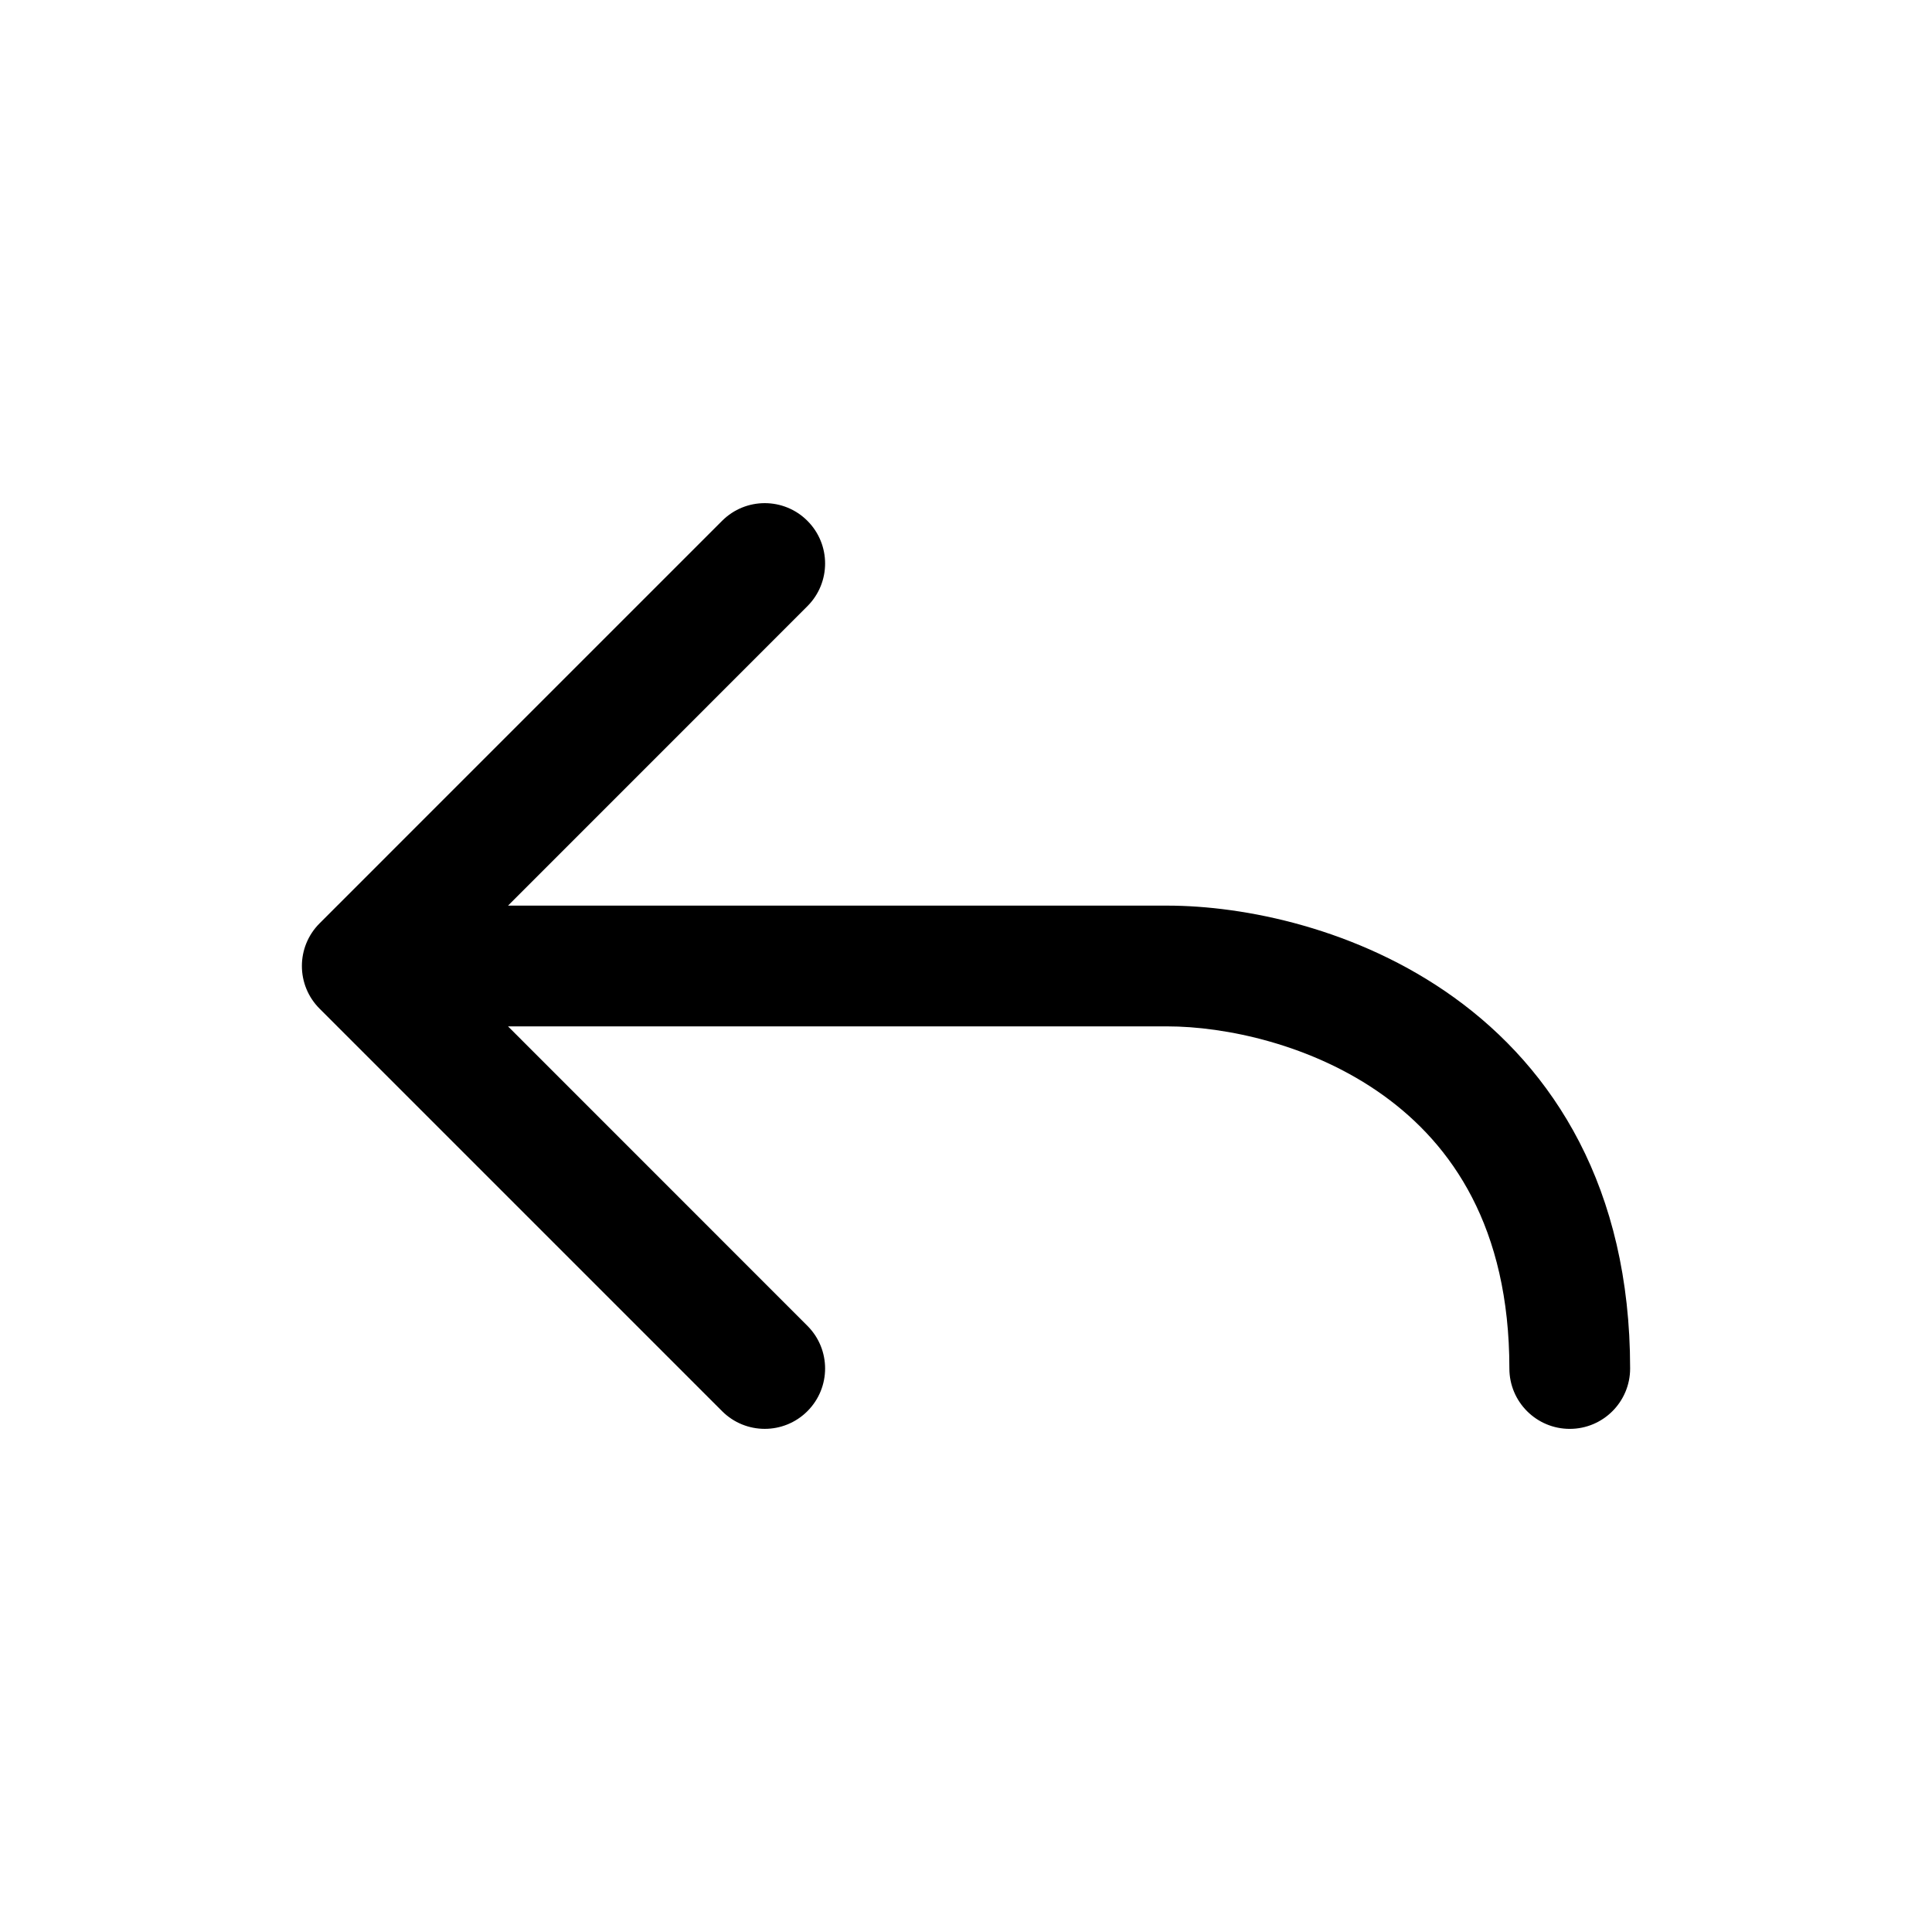
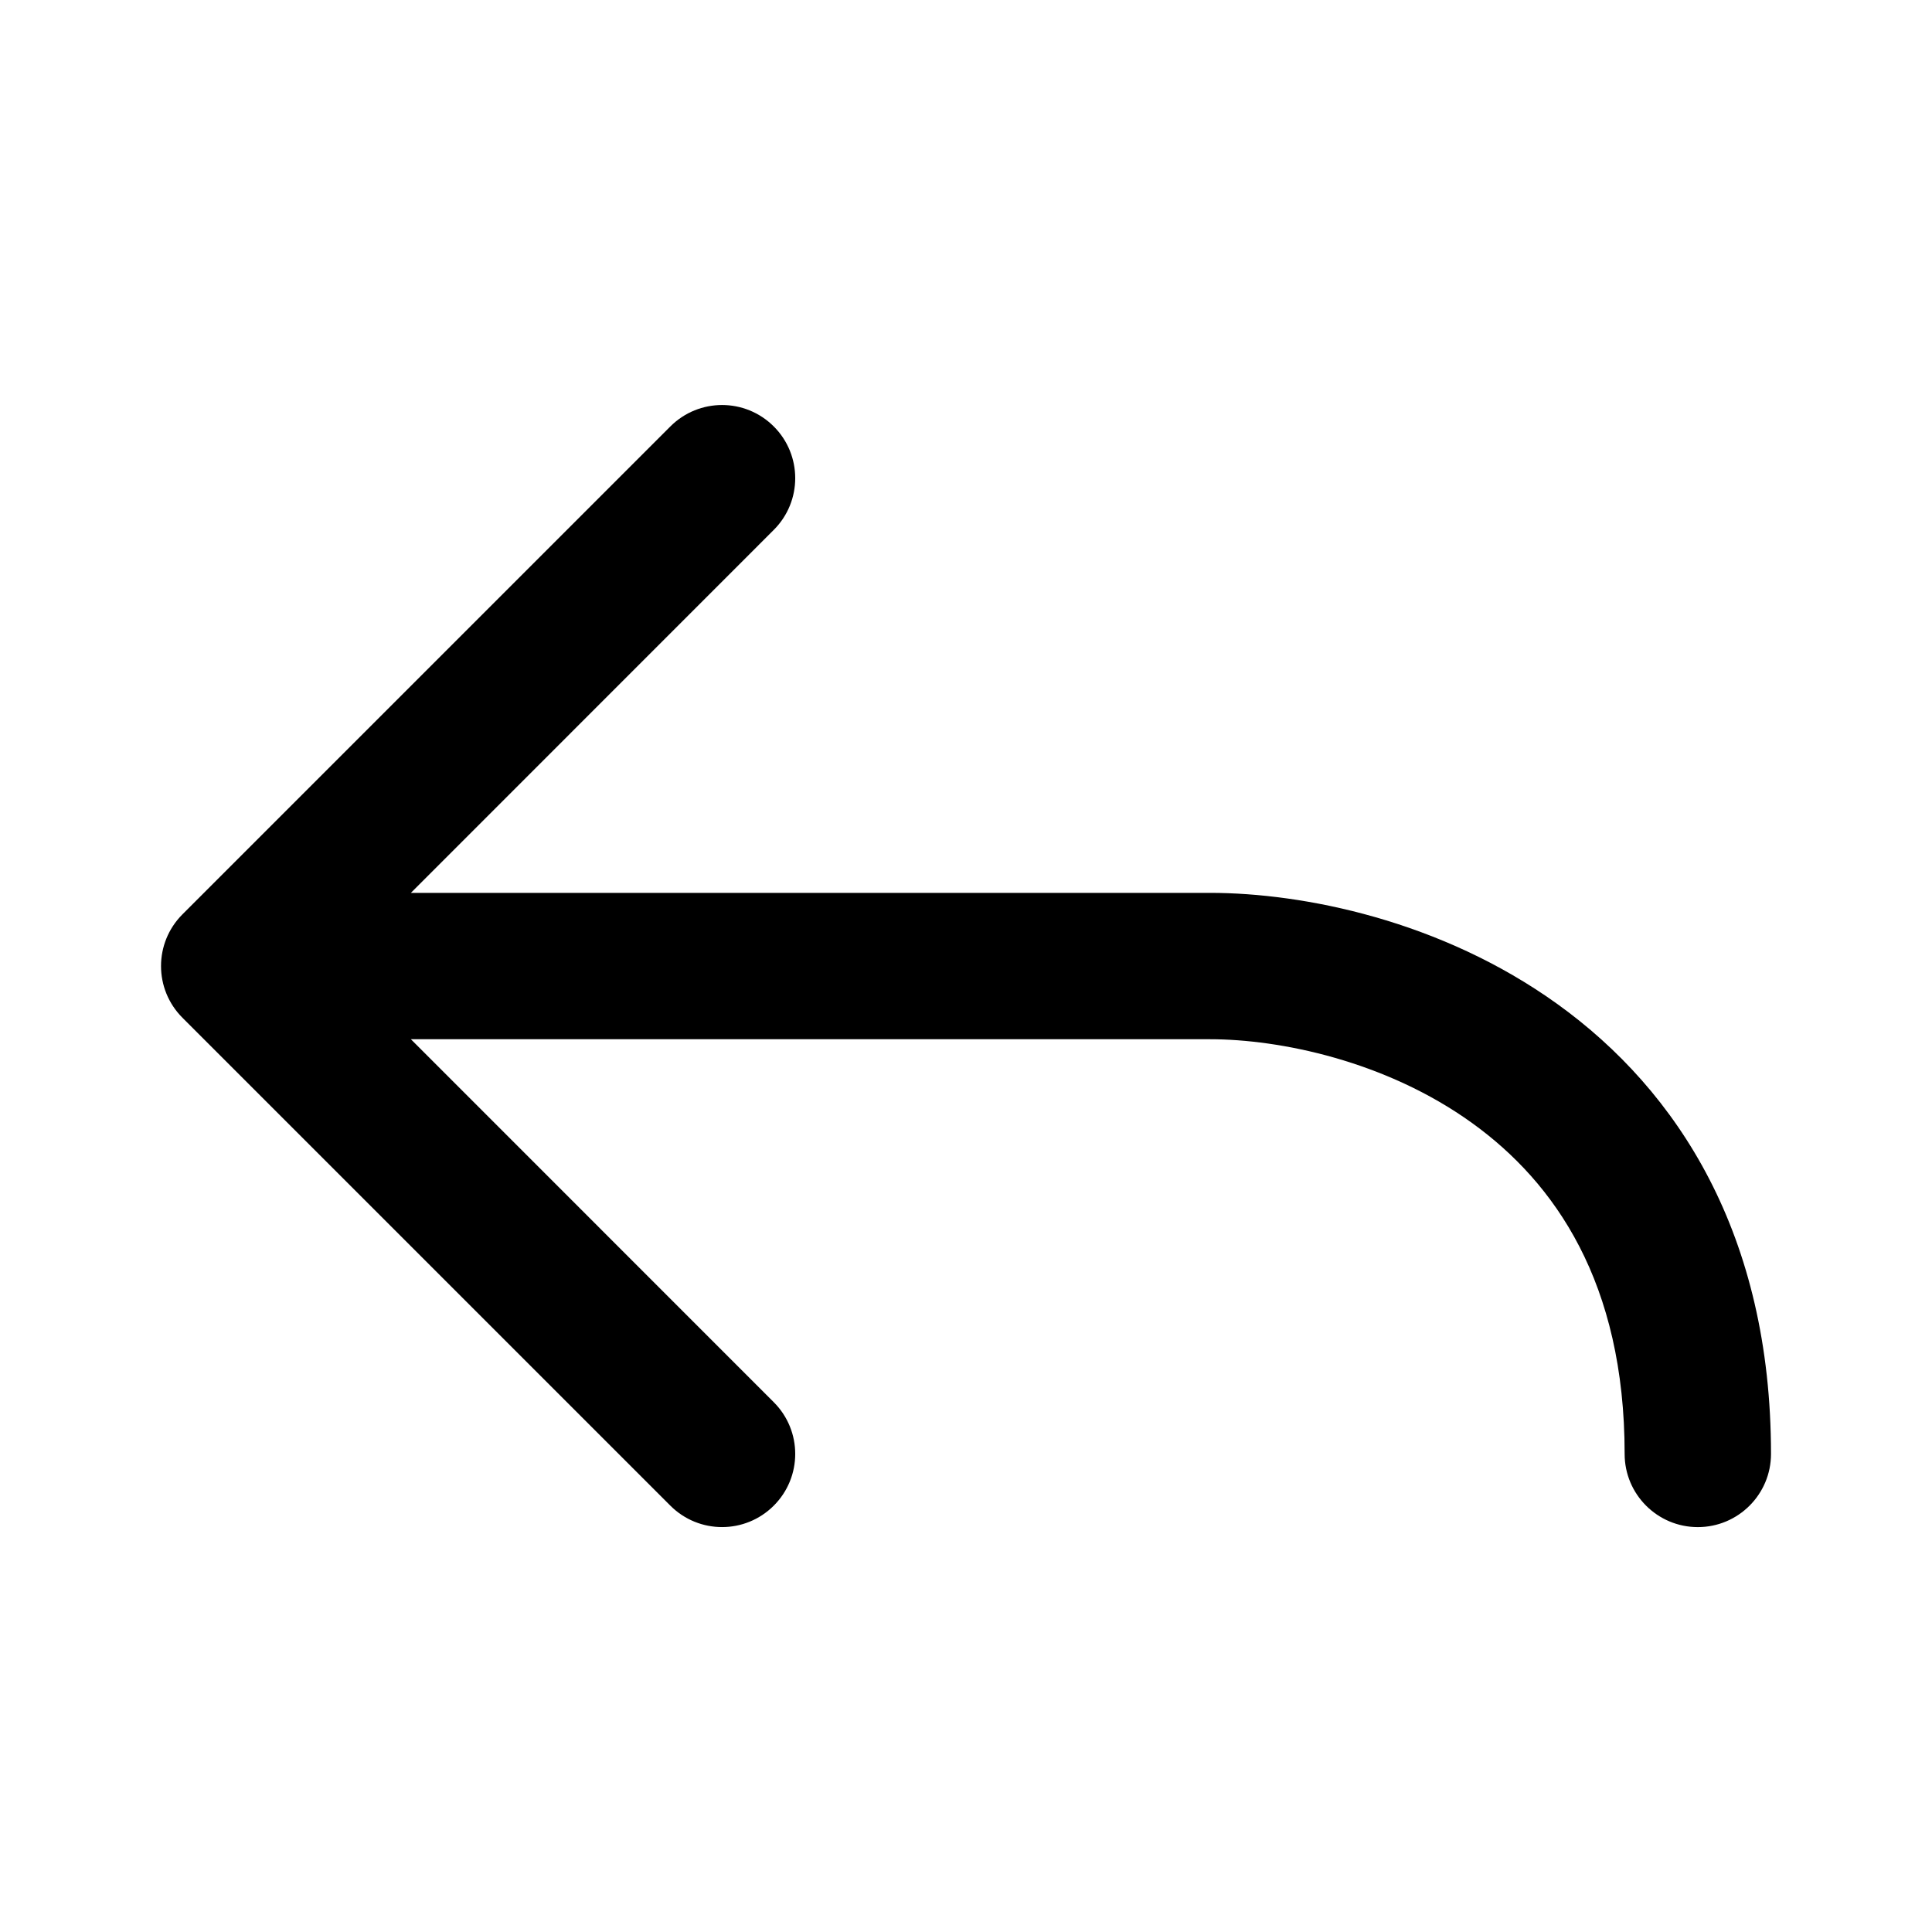
- <svg xmlns="http://www.w3.org/2000/svg" viewBox="0 0 24 24" fill="none">
-   <path fill-rule="evenodd" clip-rule="evenodd" d="M10.03 6.47C10.323 6.763 10.323 7.237 10.03 7.53L6.311 11.25L14.5 11.25C15.453 11.25 16.867 11.53 18.063 12.391C19.298 13.28 20.25 14.756 20.25 17C20.25 17.414 19.914 17.75 19.5 17.75C19.086 17.75 18.75 17.414 18.75 17C18.75 15.244 18.035 14.22 17.187 13.609C16.3 12.97 15.213 12.75 14.5 12.75L6.311 12.75L10.03 16.47C10.323 16.763 10.323 17.237 10.03 17.53C9.737 17.823 9.263 17.823 8.97 17.53L3.97 12.53C3.677 12.237 3.677 11.763 3.97 11.47L8.97 6.47C9.263 6.177 9.737 6.177 10.03 6.47Z" fill="#000000" />
+ <svg xmlns="http://www.w3.org/2000/svg" viewBox="2.1 4.584 19.8 14.831" fill="none" width="24" height="24" color="currentColor">
+   <path fill-rule="evenodd" clip-rule="evenodd" d="M10.03 6.47C10.323 6.763 10.323 7.237 10.03 7.53L6.311 11.25L14.5 11.25C15.453 11.25 16.867 11.53 18.063 12.391C19.298 13.28 20.25 14.756 20.25 17C20.25 17.414 19.914 17.75 19.5 17.75C19.086 17.75 18.75 17.414 18.75 17C18.75 15.244 18.035 14.22 17.187 13.609C16.3 12.97 15.213 12.75 14.5 12.75L6.311 12.75L10.03 16.47C10.323 16.763 10.323 17.237 10.03 17.53C9.737 17.823 9.263 17.823 8.97 17.53L3.97 12.53C3.677 12.237 3.677 11.763 3.97 11.47L8.97 6.47C9.263 6.177 9.737 6.177 10.03 6.47Z" fill="currentColor" />
</svg>
